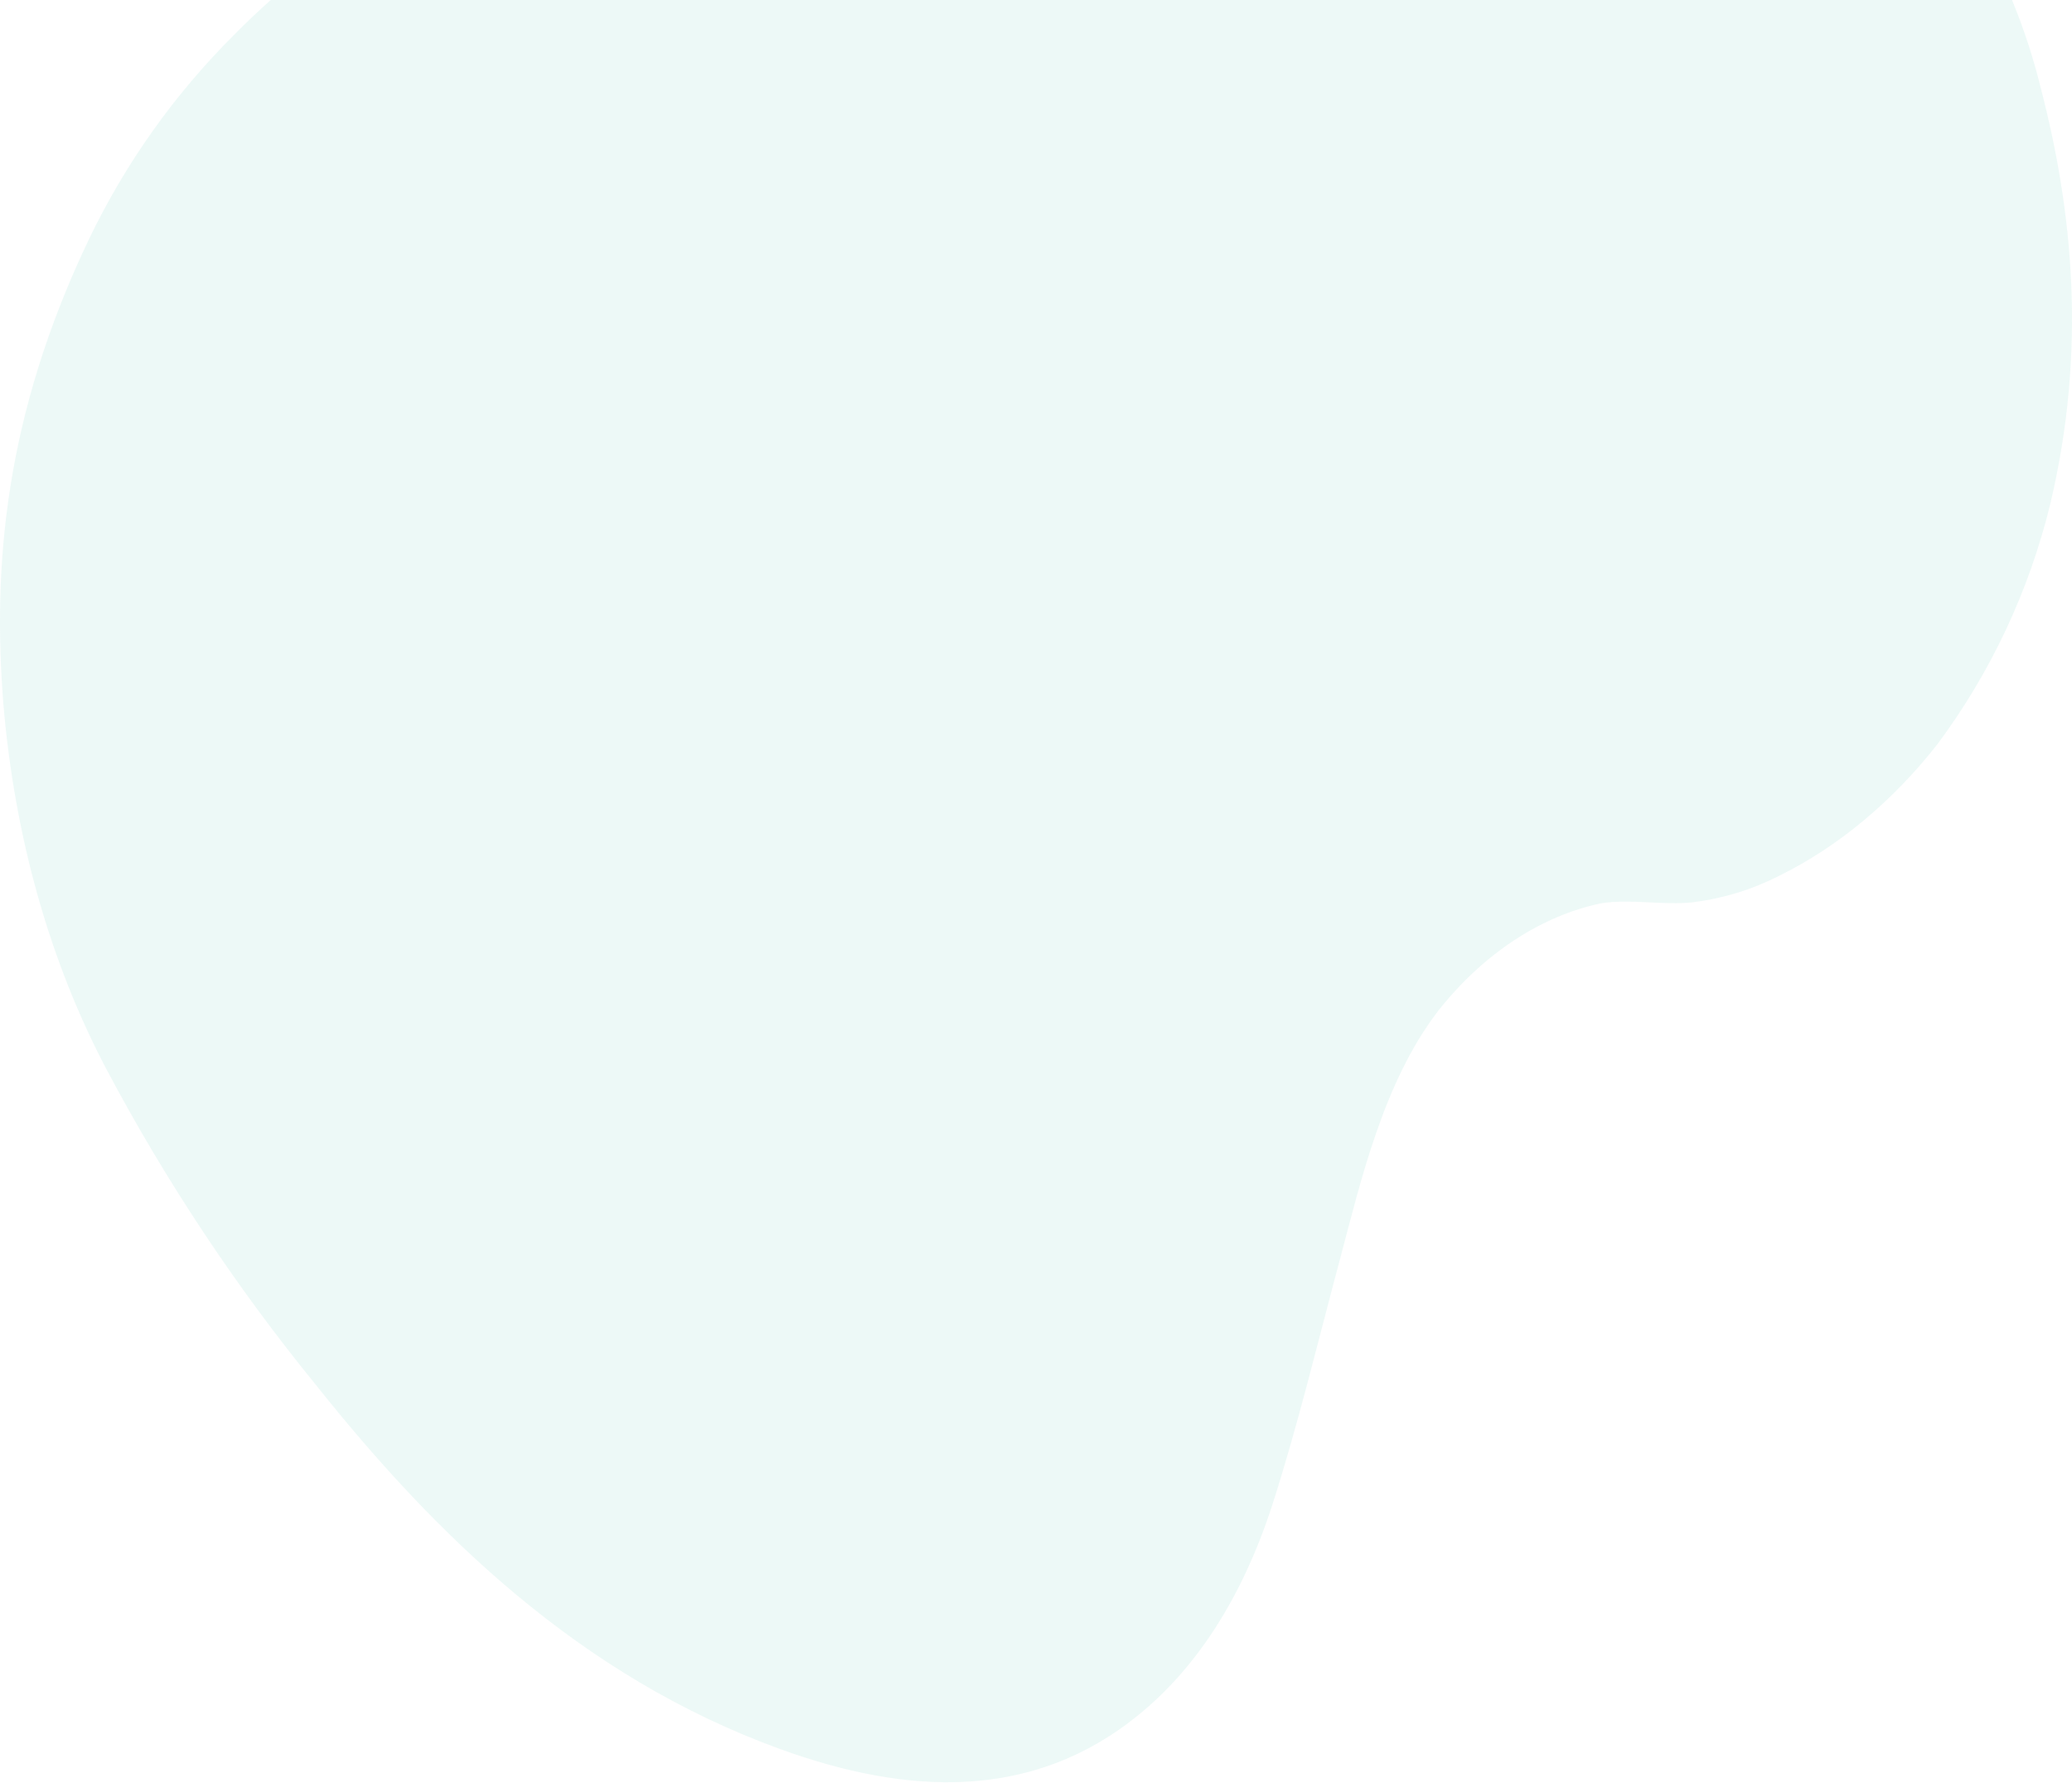
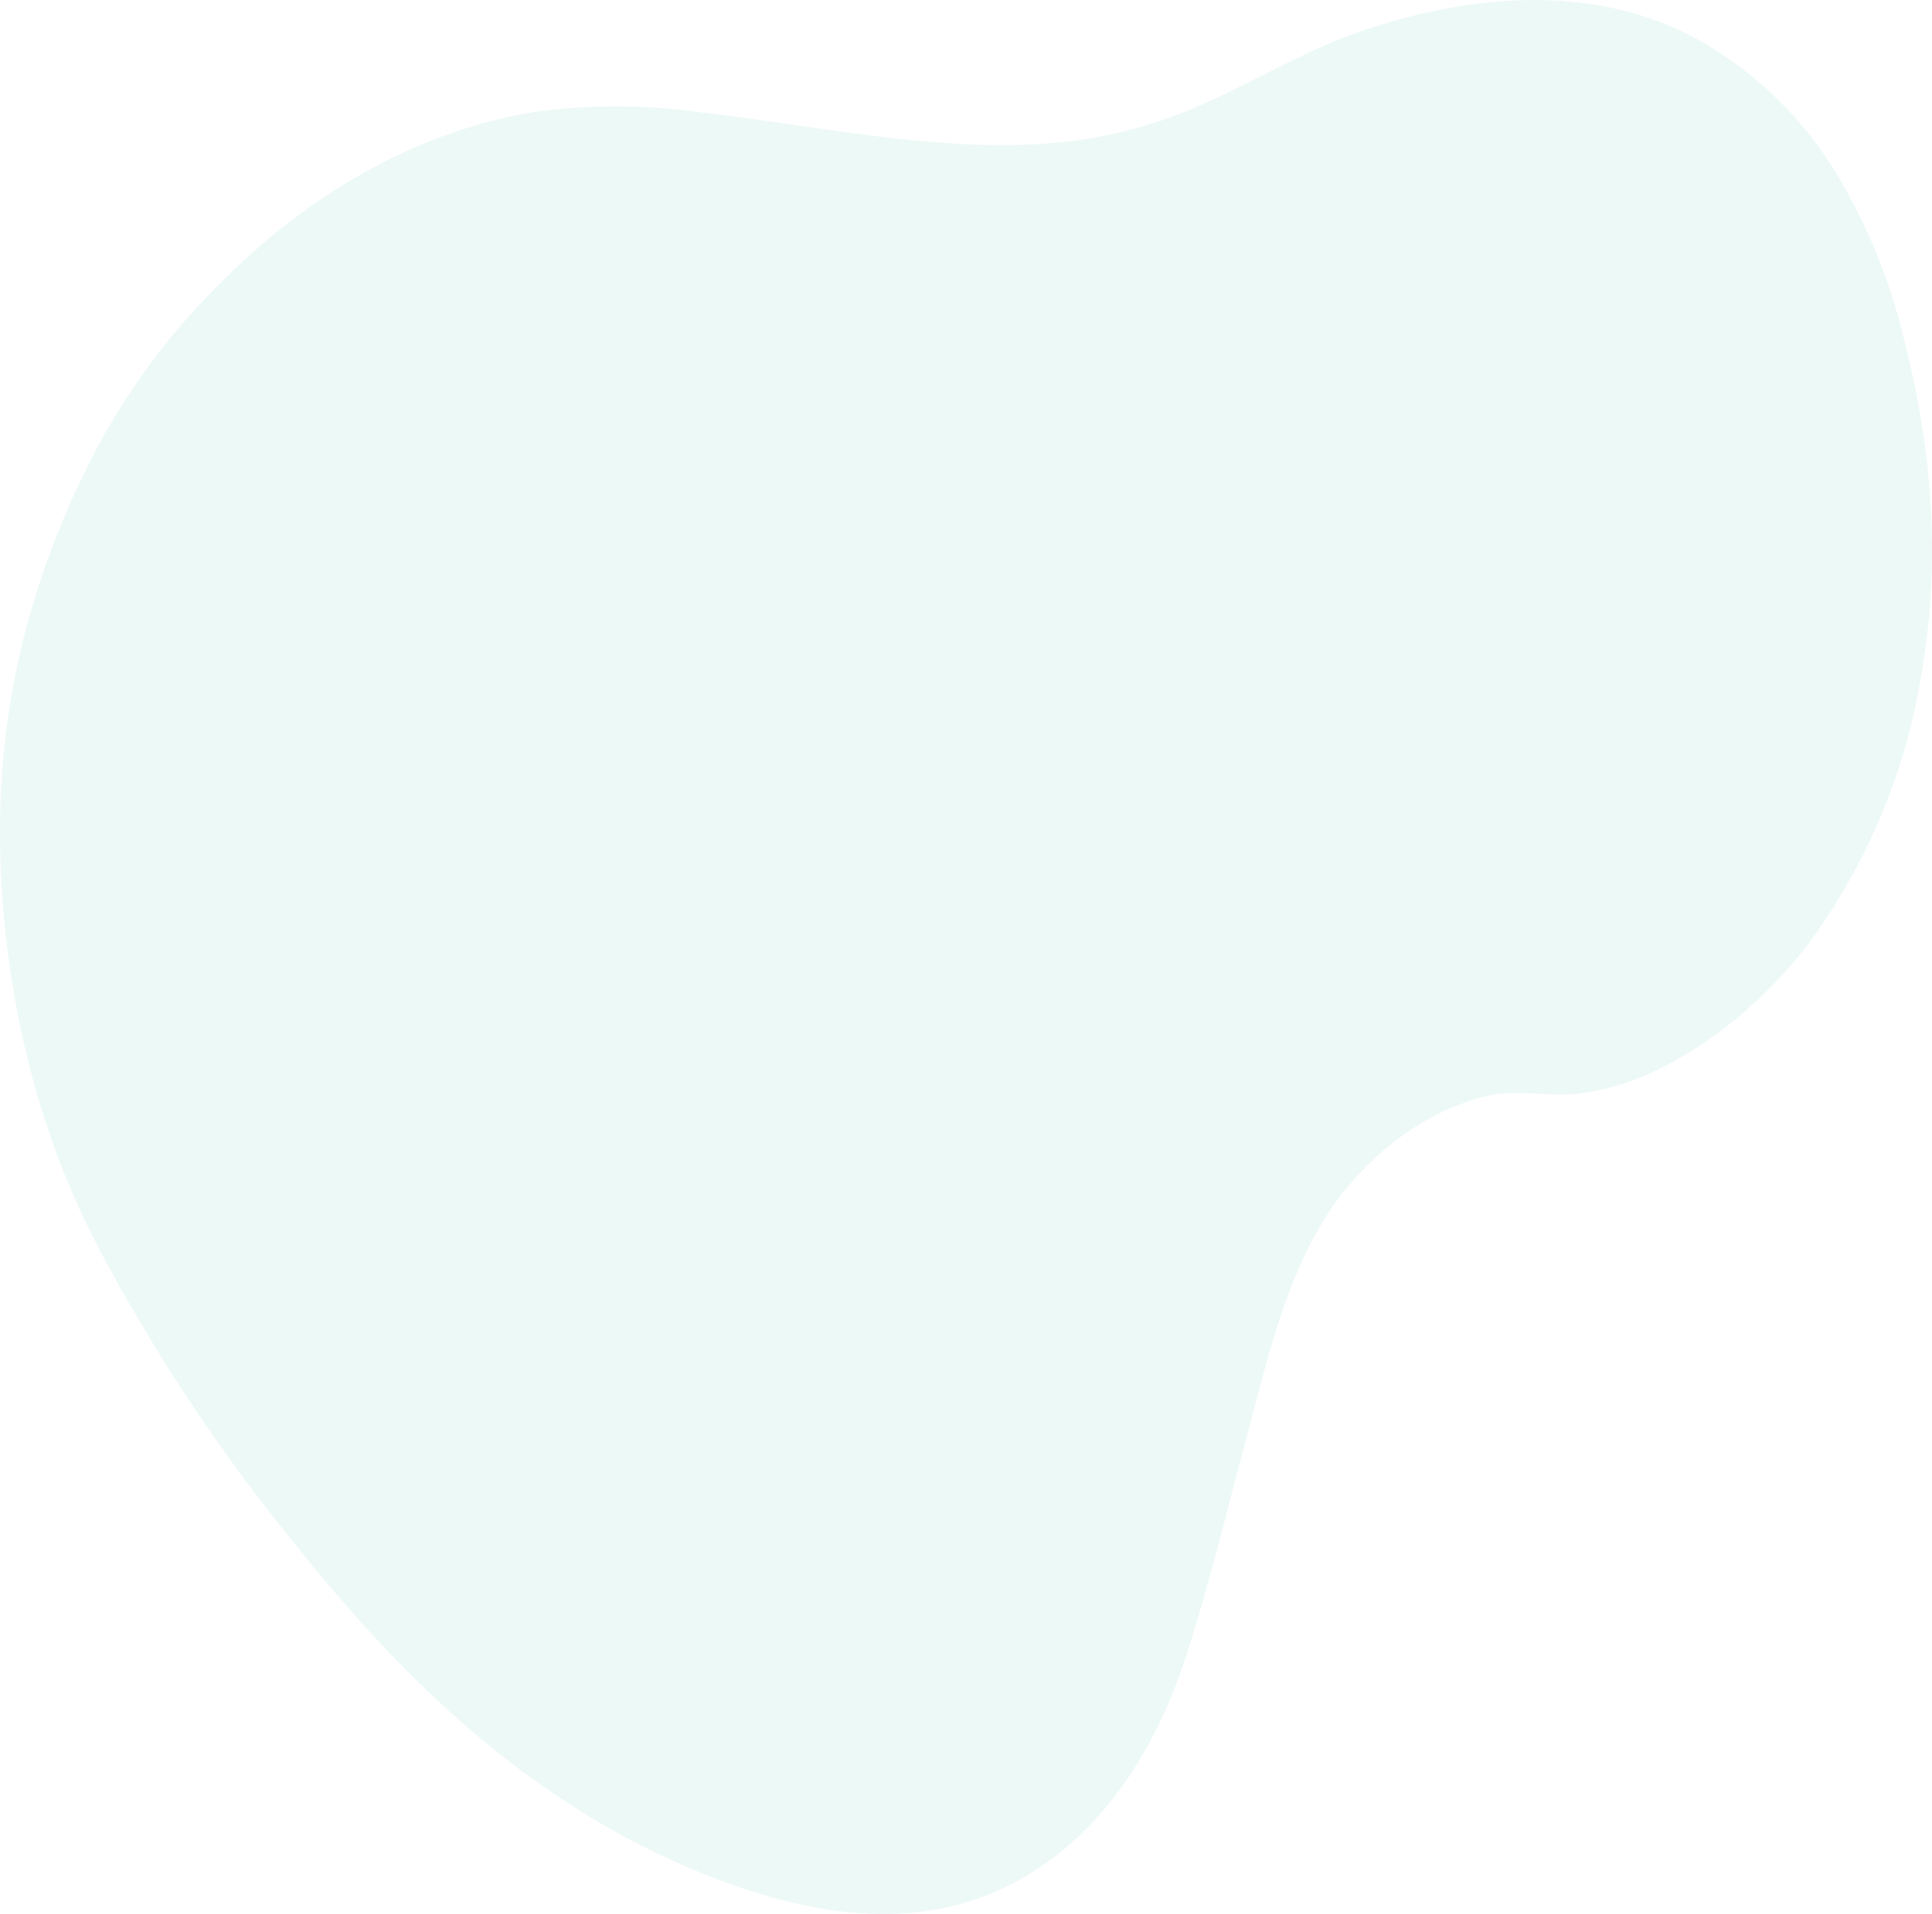
- <svg xmlns="http://www.w3.org/2000/svg" width="1086" height="934" viewBox="0 0 1086 934" fill="none">
-   <path fill-rule="evenodd" clip-rule="evenodd" d="M958.876 -117.242C897.196 -153.379 825.056 -144.417 767.69 -125.361C736.356 -114.977 708.734 -98.162 679.256 -84.839C650.43 -71.436 619.383 -63.449 587.664 -61.278C523.381 -56.797 458.351 -71.541 392.863 -78.961C361.108 -83.471 328.865 -83.333 297.15 -78.551C234.795 -67.566 174.224 -33.958 123.029 17.934C91.58 49.164 65.713 85.546 46.55 125.502C2.176 218.447 -3.802 297.346 1.718 368.319C7.575 438.497 26.11 504.194 56.022 560.784C86.954 619.031 123.507 674.117 165.161 725.256C227.829 803.986 303.561 878.236 408.458 916.444C475.585 940.945 541.338 943.884 596.799 898.665C625.145 875.634 650.525 839.834 667.301 787.267C680.702 745.251 690.561 703.79 702.468 659.342C713.073 619.663 724.932 567.457 753.566 530.044C777.091 500.122 807.364 480.078 839.132 473.381C854.534 470.972 871.551 474.489 887.121 472.875C902.873 470.931 918.167 466.26 932.315 459.071C963.263 443.869 991.801 420.163 1015.52 389.953C1043.43 352.389 1063.52 309.61 1074.6 264.148C1093.88 183.153 1086.29 110.445 1069.77 46.675C1061.94 14.678 1049.35 -15.962 1032.41 -44.221C1014.28 -74.232 989.02 -99.312 958.876 -117.242Z" fill="#4ABFB0" fill-opacity="0.1" />
+ <svg xmlns="http://www.w3.org/2000/svg" width="1086" height="1076" viewBox="0 0 1086 1076" fill="none">
+   <path fill-rule="evenodd" clip-rule="evenodd" d="M958.876 24.758C897.196 -11.379 825.056 -2.417 767.69 16.639C736.356 27.023 708.734 43.838 679.256 57.161C650.43 70.564 619.383 78.551 587.664 80.722C523.381 85.203 458.351 70.459 392.863 63.039C361.108 58.529 328.865 58.667 297.15 63.449C234.795 74.434 174.224 108.042 123.029 159.934C91.58 191.164 65.713 227.546 46.55 267.502C2.176 360.446 -3.802 439.346 1.718 510.319C7.575 580.497 26.11 646.194 56.022 702.784C86.954 761.031 123.507 816.117 165.161 867.256C227.829 945.986 303.561 1020.24 408.458 1058.44C475.585 1082.95 541.338 1085.88 596.799 1040.66C625.145 1017.63 650.525 981.834 667.301 929.267C680.702 887.251 690.561 845.79 702.468 801.342C713.073 761.663 724.931 709.457 753.566 672.044C777.091 642.122 807.364 622.078 839.132 615.381C854.534 612.972 871.551 616.489 887.121 614.875C902.873 612.931 918.166 608.26 932.315 601.071C963.263 585.869 991.801 562.163 1015.52 531.953C1043.43 494.389 1063.52 451.61 1074.6 406.148C1093.88 325.153 1086.29 252.445 1069.77 188.675C1061.94 156.678 1049.35 126.038 1032.41 97.779C1014.28 67.768 989.02 42.688 958.876 24.758V24.758Z" fill="#4ABFB0" fill-opacity="0.1" />
</svg>
